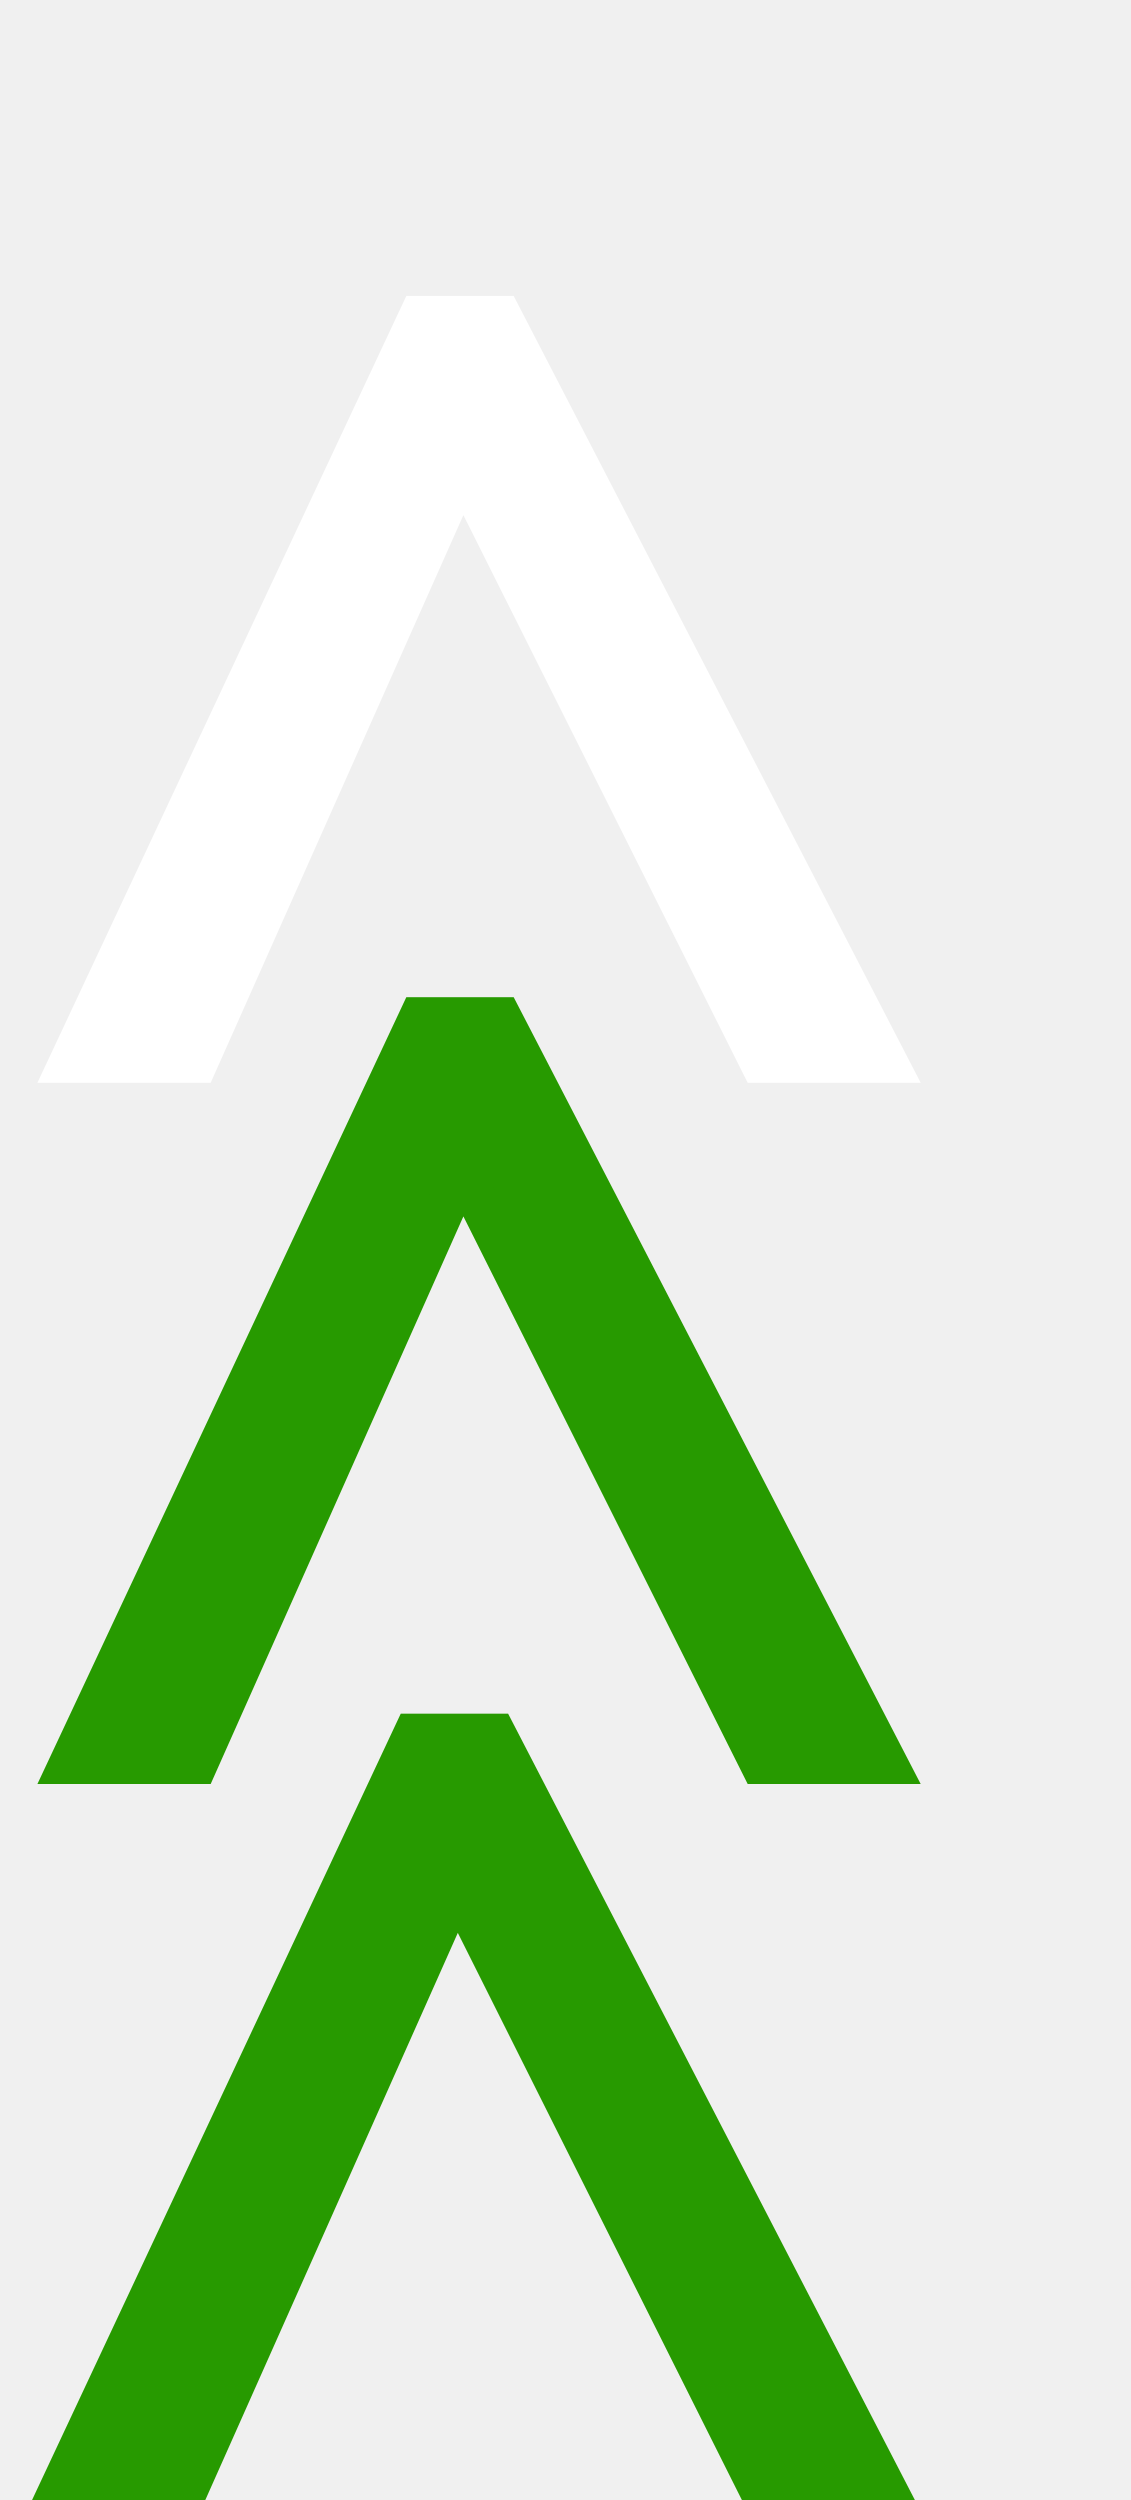
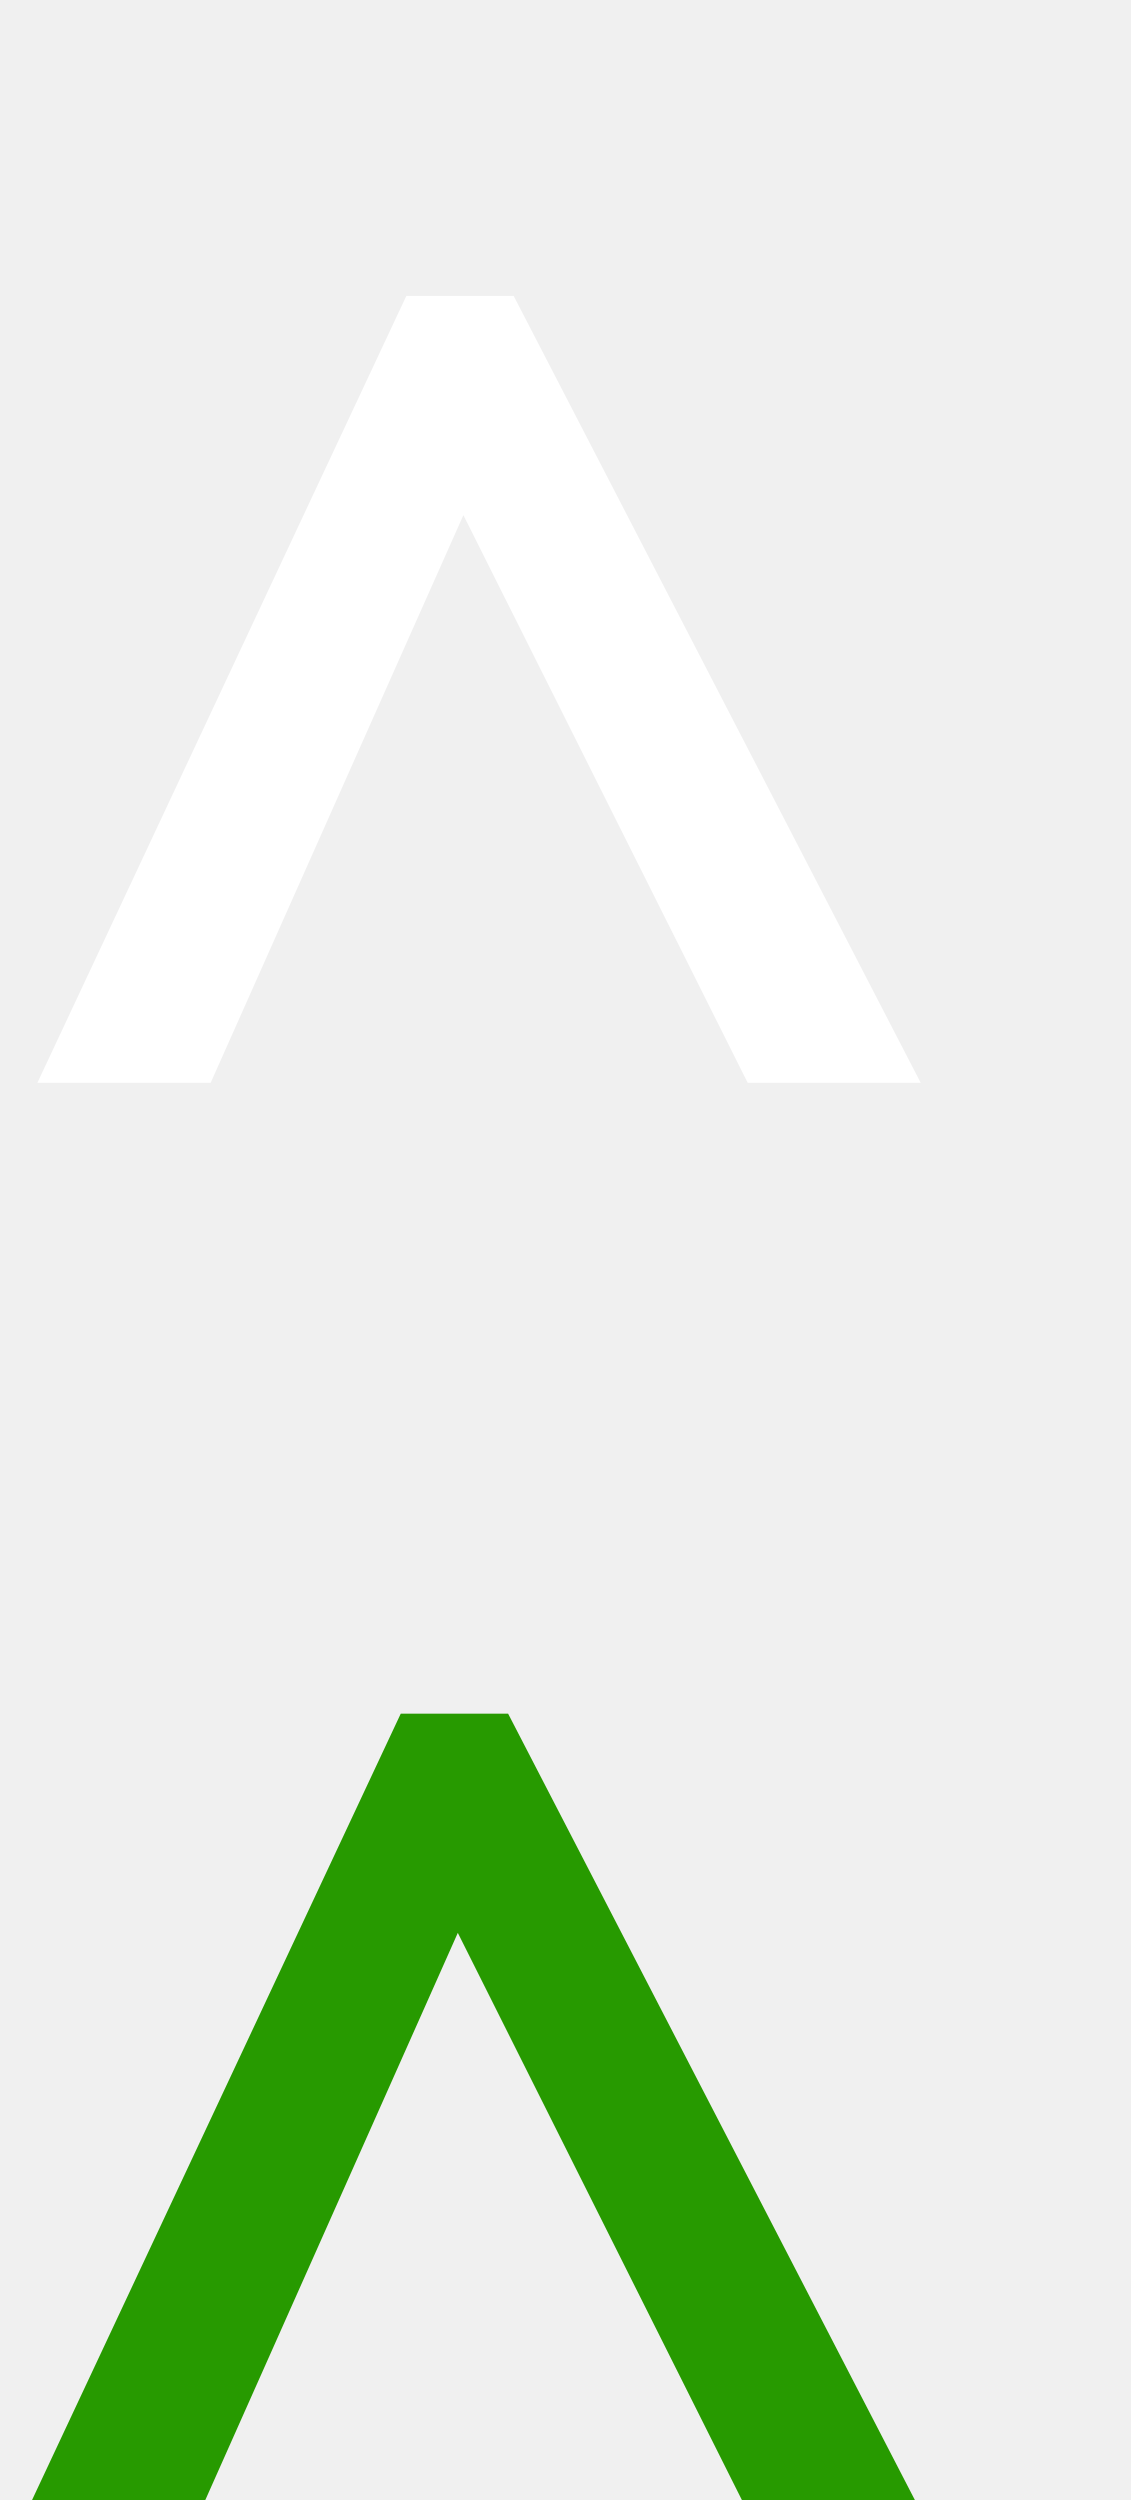
<svg xmlns="http://www.w3.org/2000/svg" version="1.1" id="Layer_1" x="0px" y="0px" viewBox="0 0 17.1 37.8" style="enable-background:new 0 0 17.1 37.8;" xml:space="preserve">
  <style type="text/css">
	.st0{fill:#FFFFFF;}
	.st1{font-family:'EuphemiaUCAS';}
	.st2{font-size:25px;}
	.st3{fill:none;stroke:#FFFFFF;stroke-width:0.6;stroke-miterlimit:10;}
	.st4{fill:#279A00;}
	.st5{fill:none;stroke:#279A00;stroke-width:0.6;stroke-miterlimit:10;}
</style>
  <text transform="matrix(1 0 0 1 8.428955e-02 22.7436)" class="st0 st1 st2">^</text>
  <text transform="matrix(1 0 0 1 8.428955e-02 22.7436)" class="st3 st1 st2">^</text>
  <text transform="matrix(1 0 0 1 0 44.1793)" class="st4 st1 st2">^</text>
  <text transform="matrix(1 0 0 1 0 44.1793)" class="st5 st1 st2">^</text>
-   <text transform="matrix(1 0 0 1 8.428955e-02 33.3464)" class="st4 st1 st2">^</text>
-   <text transform="matrix(1 0 0 1 8.428955e-02 33.3464)" class="st5 st1 st2">^</text>
</svg>
